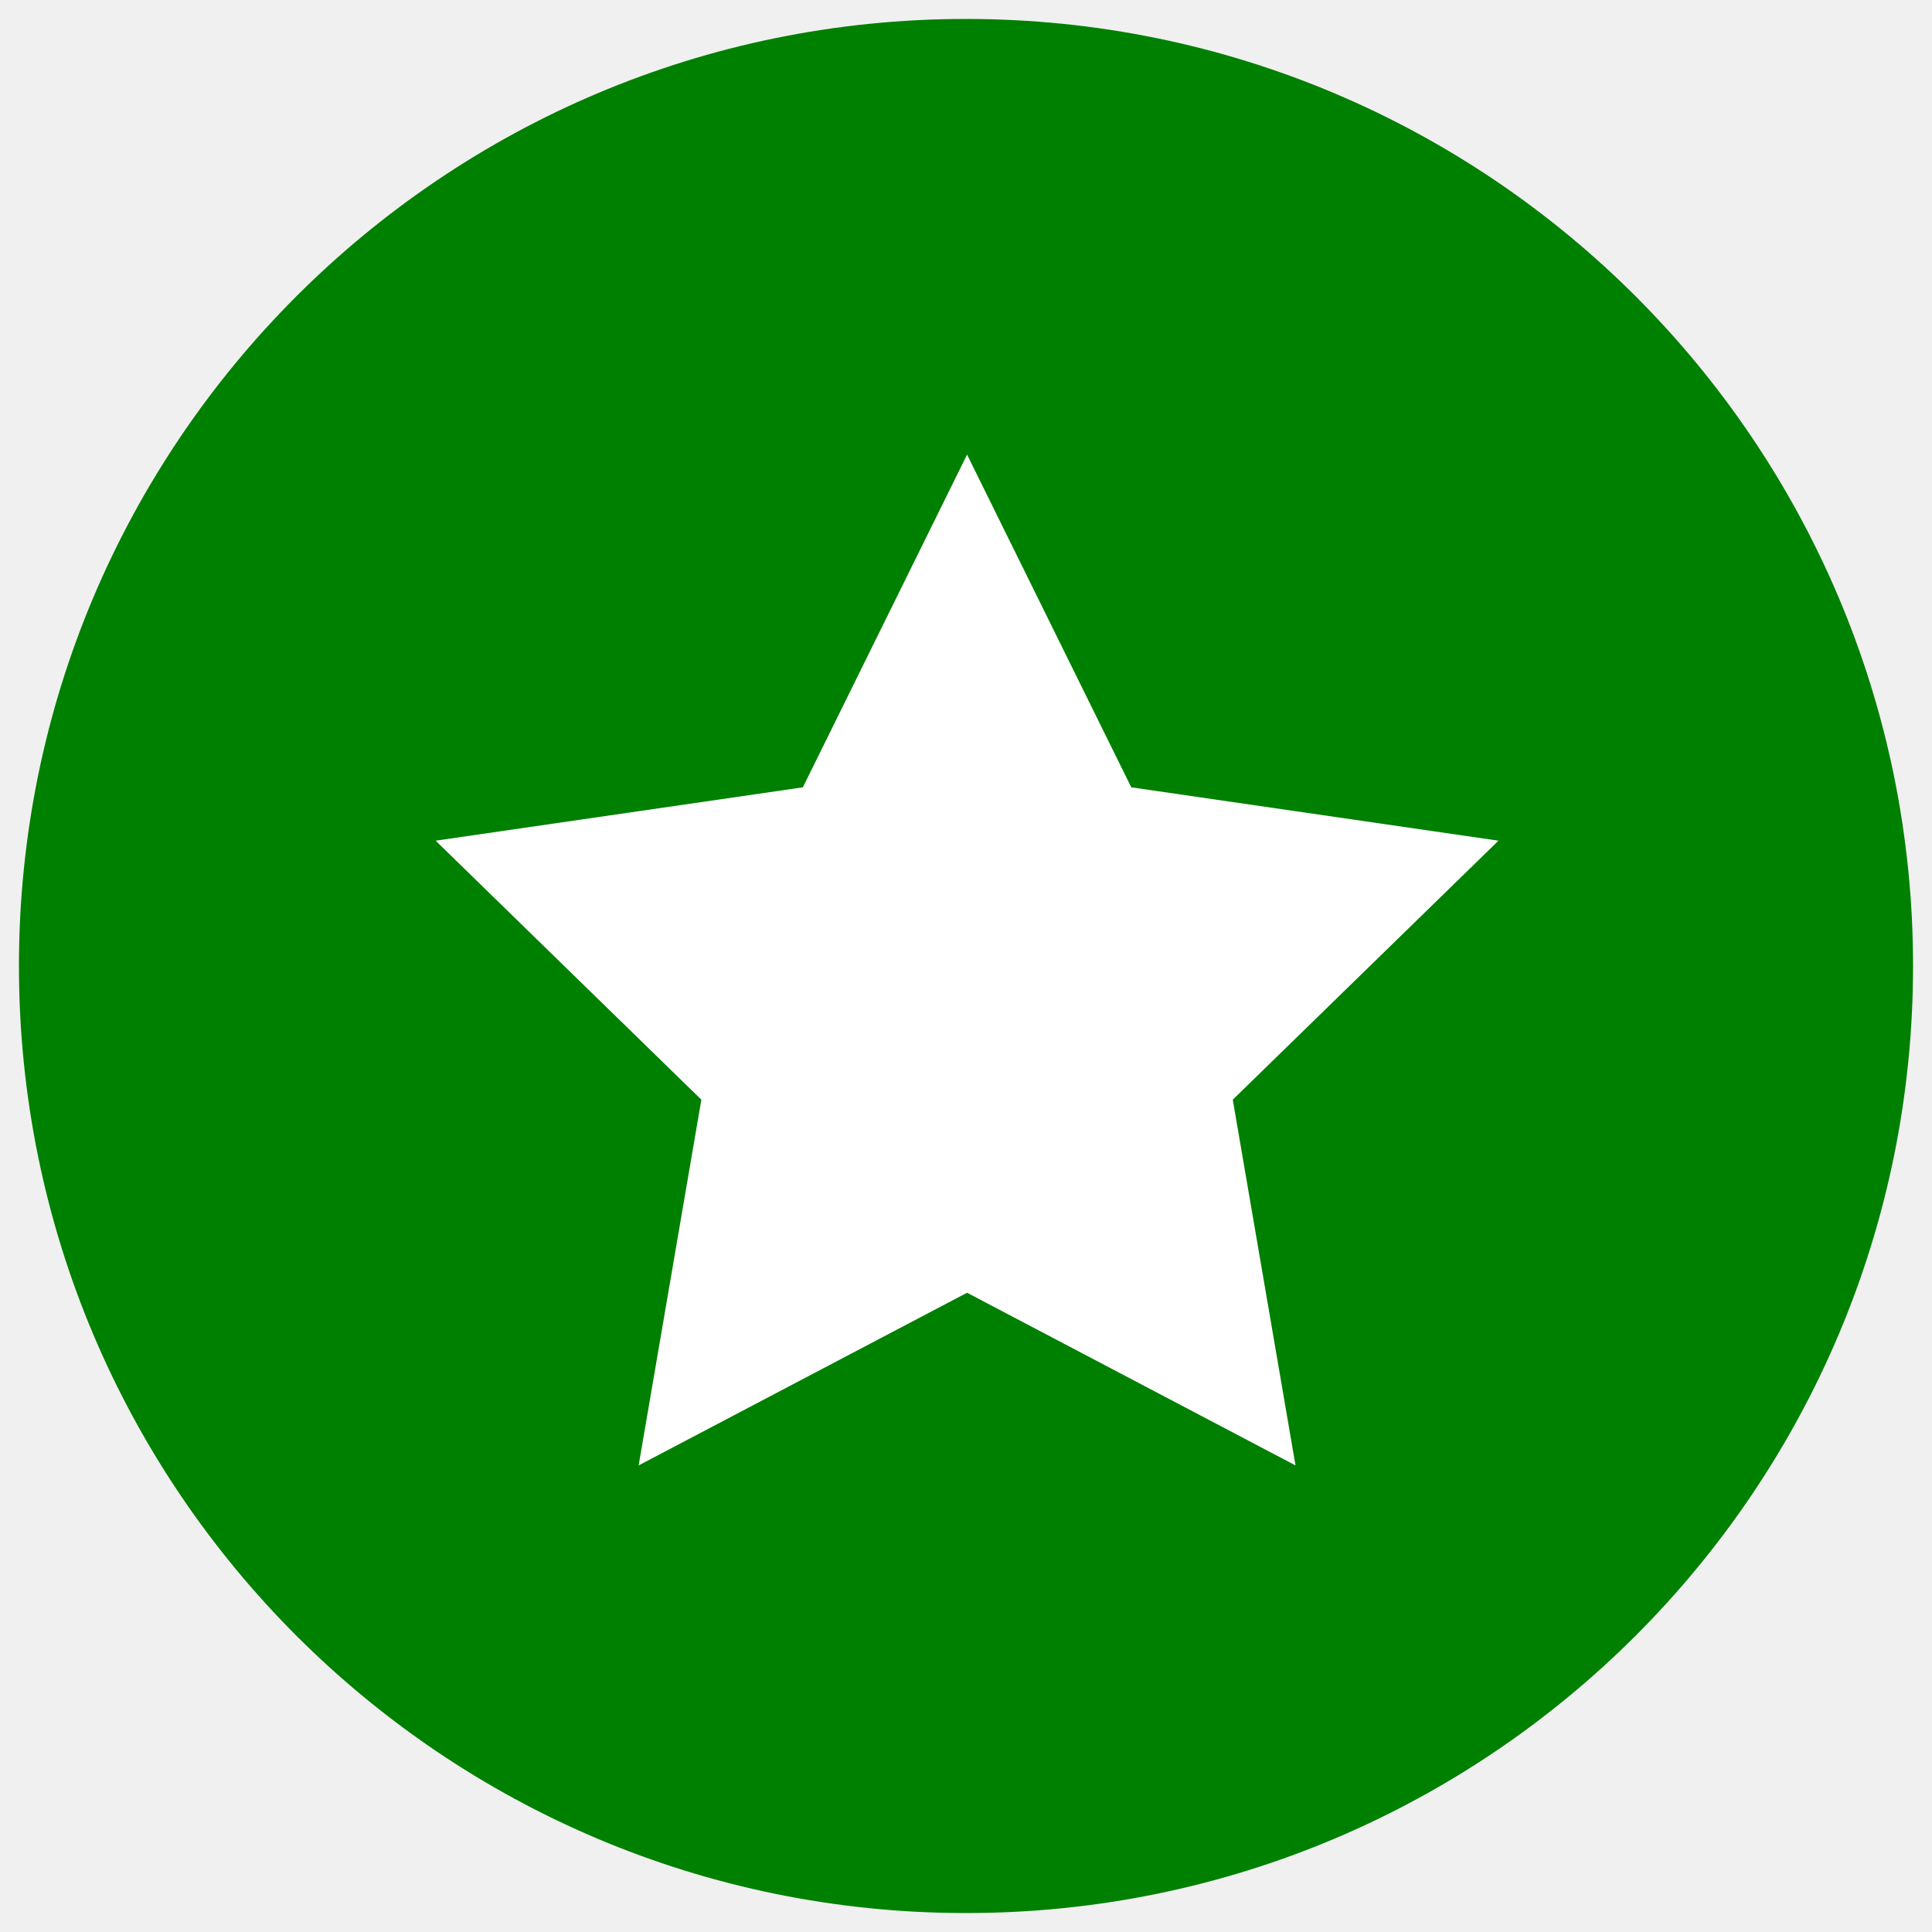
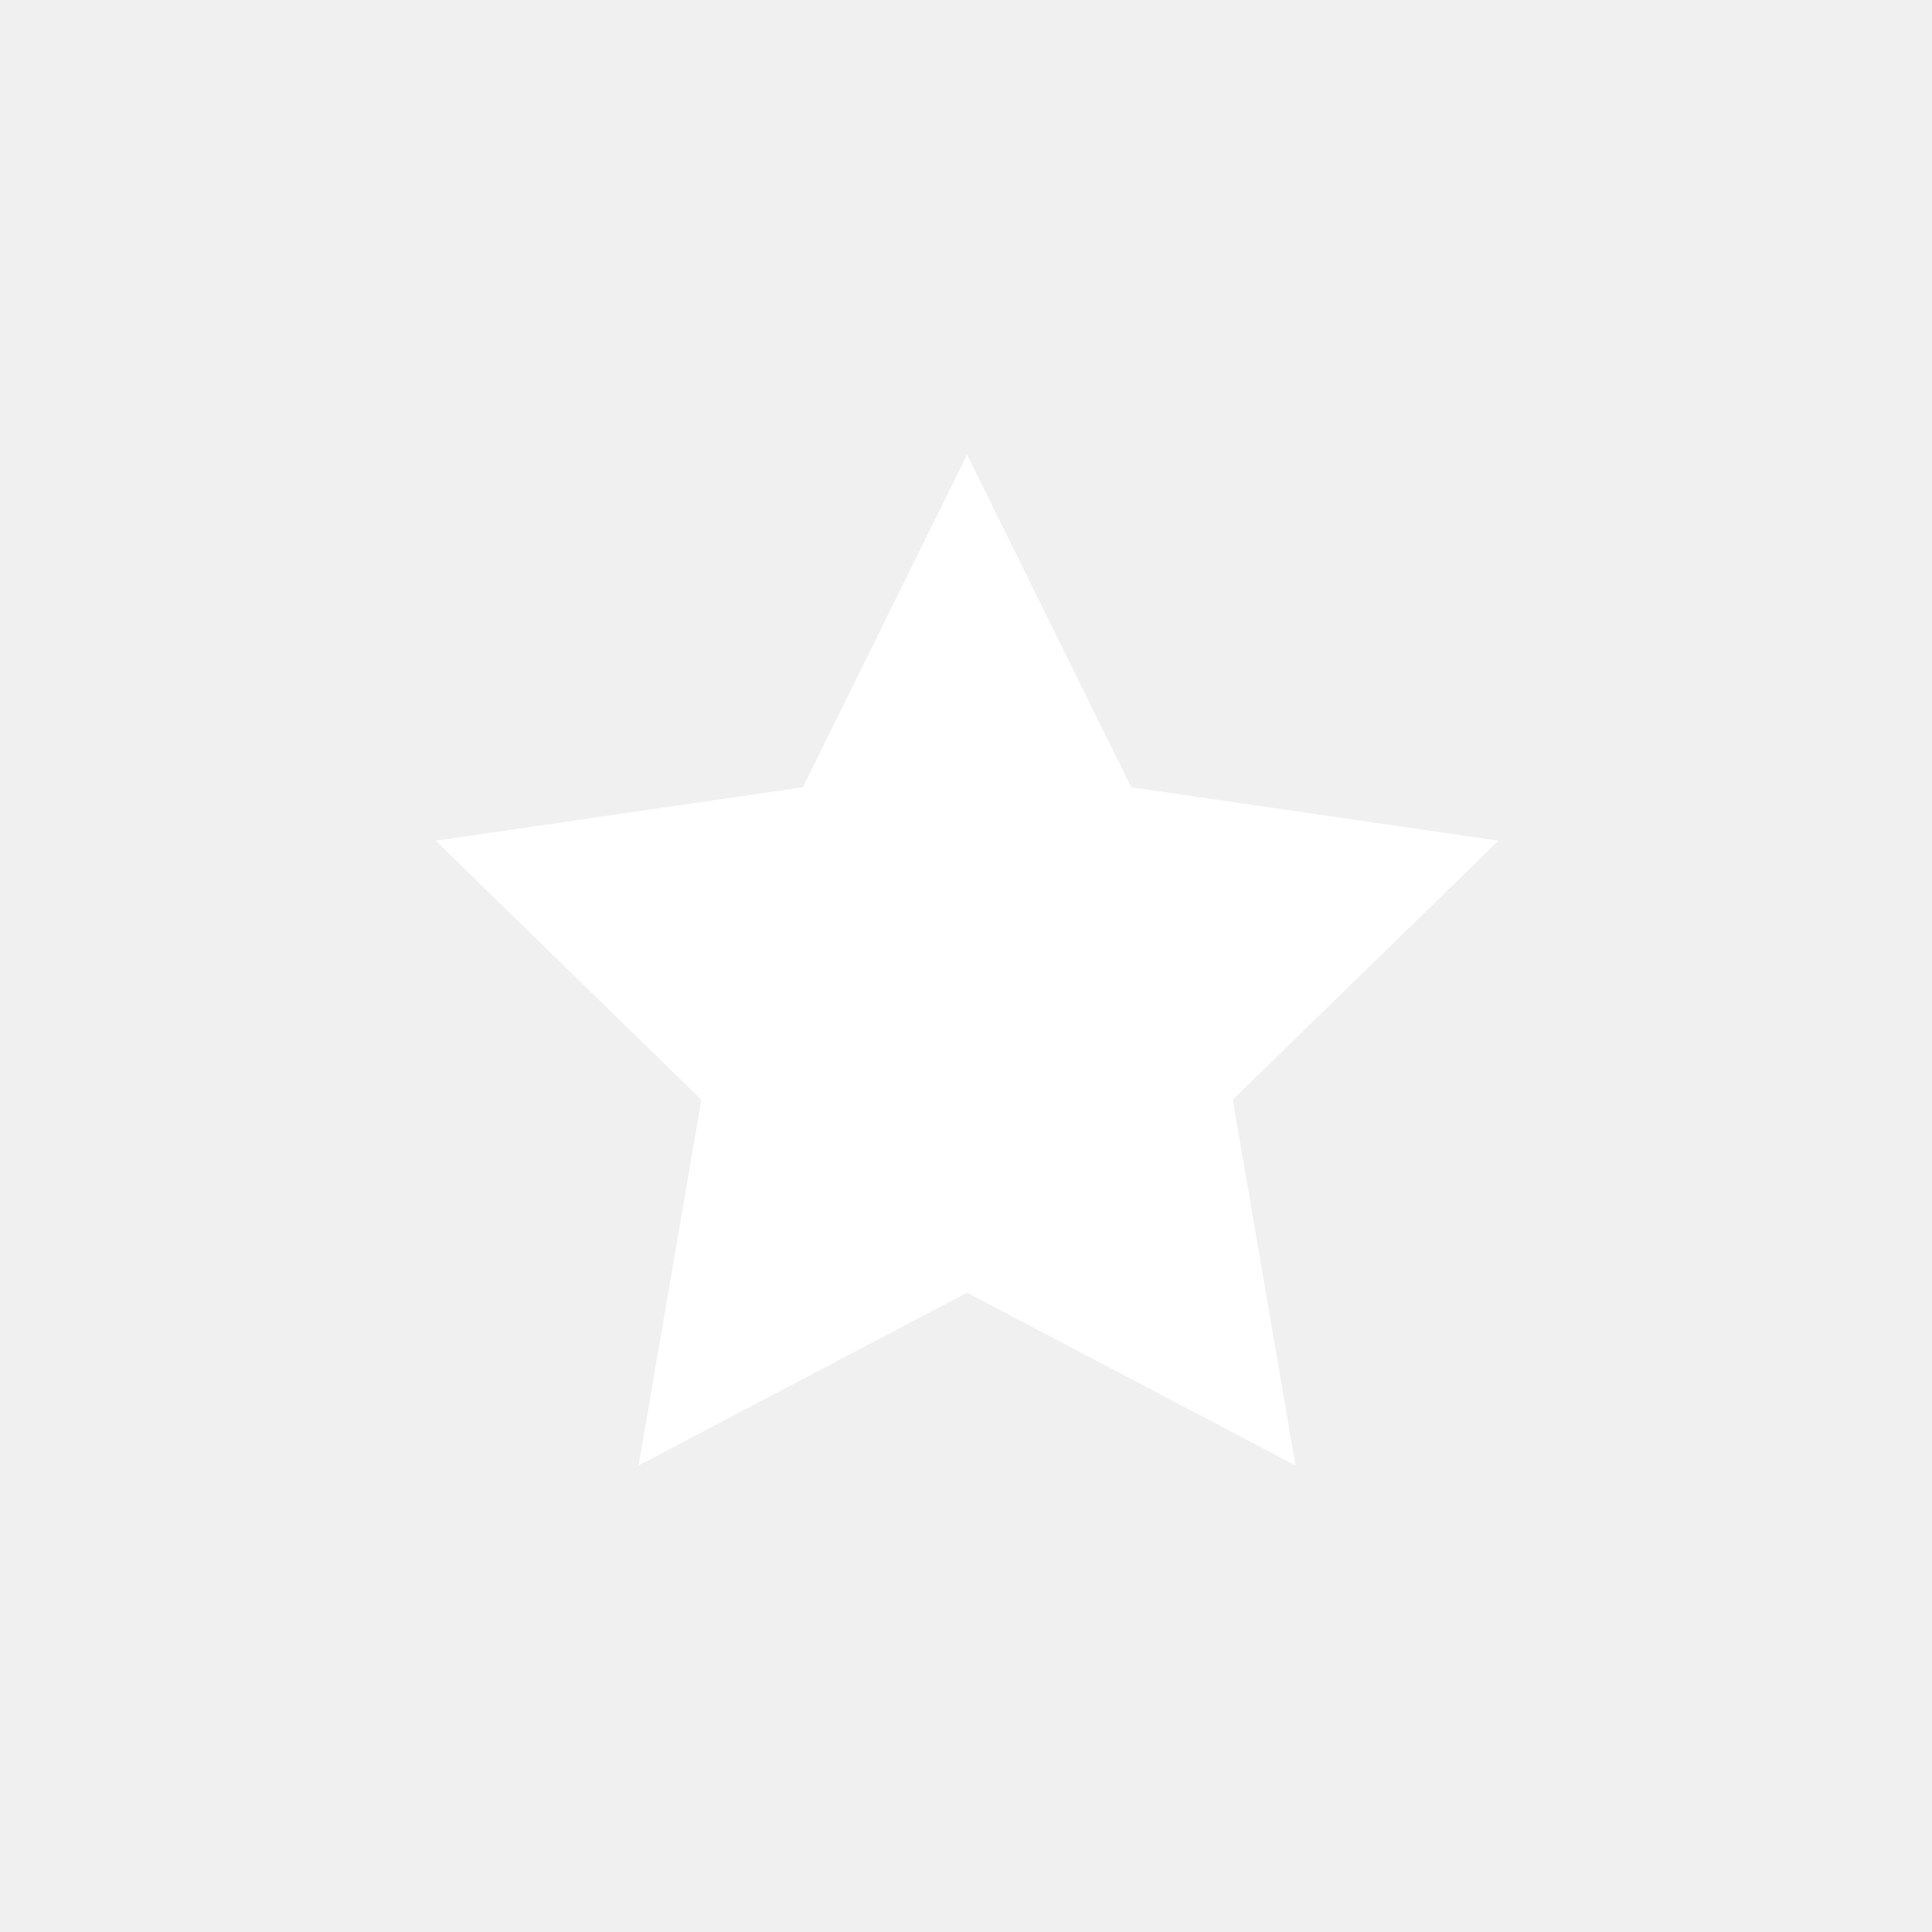
<svg xmlns="http://www.w3.org/2000/svg" width="102px" height="102px" viewBox="0 0 102 102" version="1.1">
  <defs />
  <g id="superjump" stroke="none" stroke-width="1" fill="none" fill-rule="evenodd">
-     <path d="M51,101 C78.614,101 101,78.614 101,51 C101,23.386 78.614,1 51,1 C23.386,1 1,23.386 1,51 C1,78.614 23.386,101 51,101 Z" id="Oval-1" fill="#008000" />
    <polygon id="Star-1" fill="#FFFFFF" points="51.056 68.25 33.717 77.366 37.028 58.058 23 44.384 42.386 41.567 51.056 24 59.726 41.567 79.112 44.384 65.084 58.058 68.396 77.366" />
  </g>
</svg>
